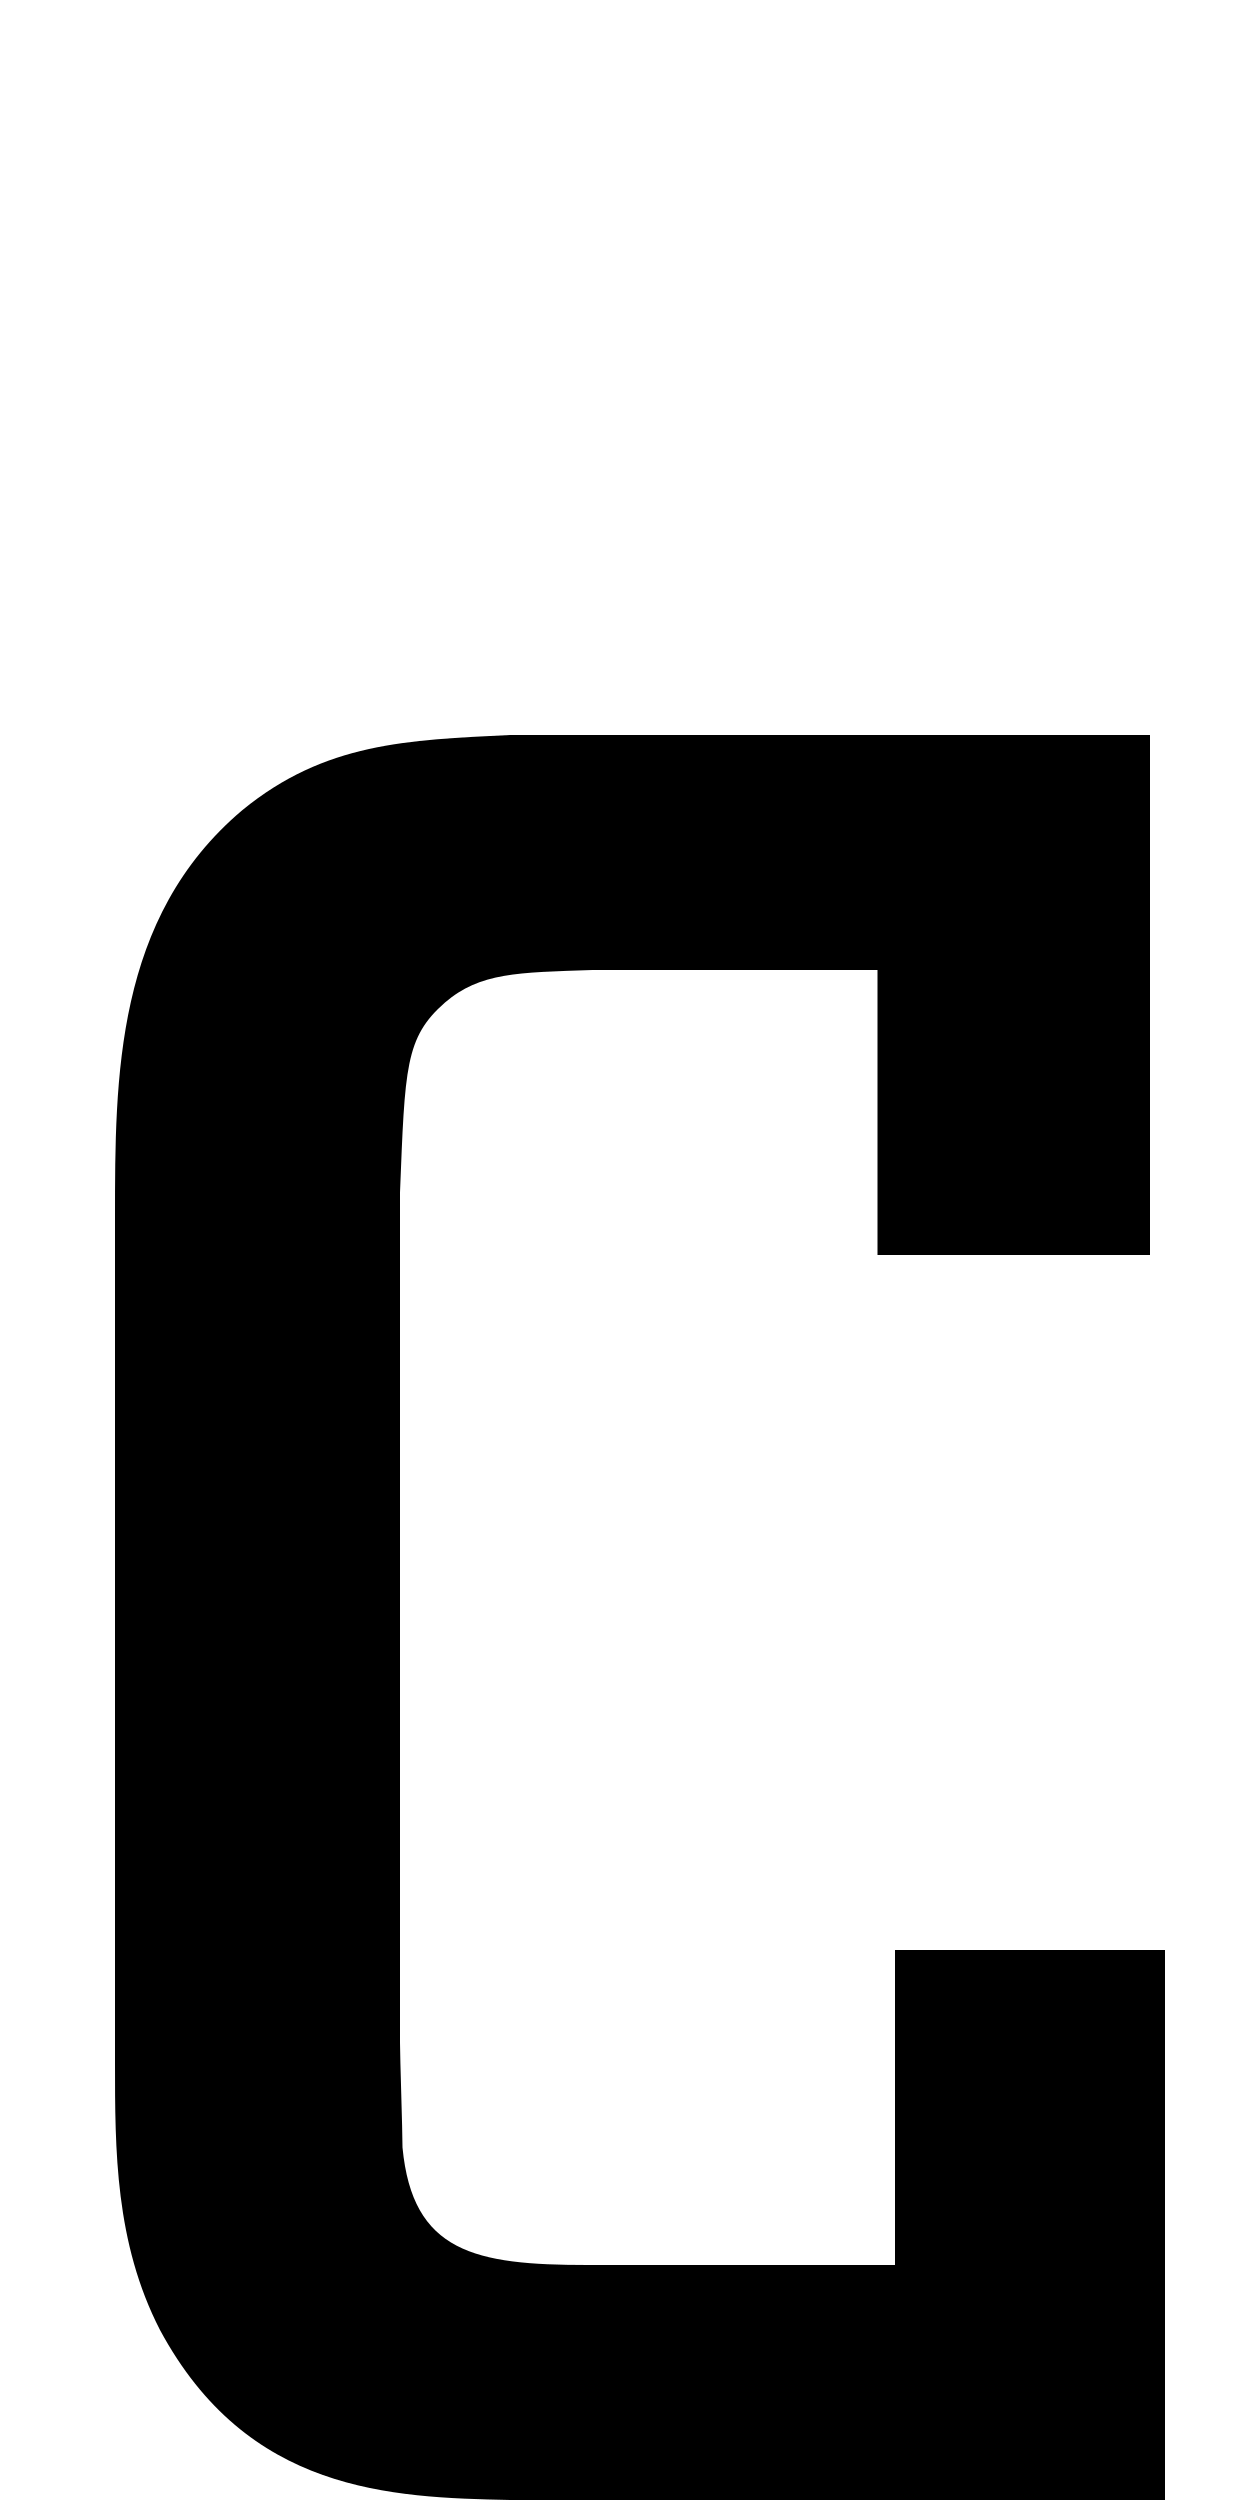
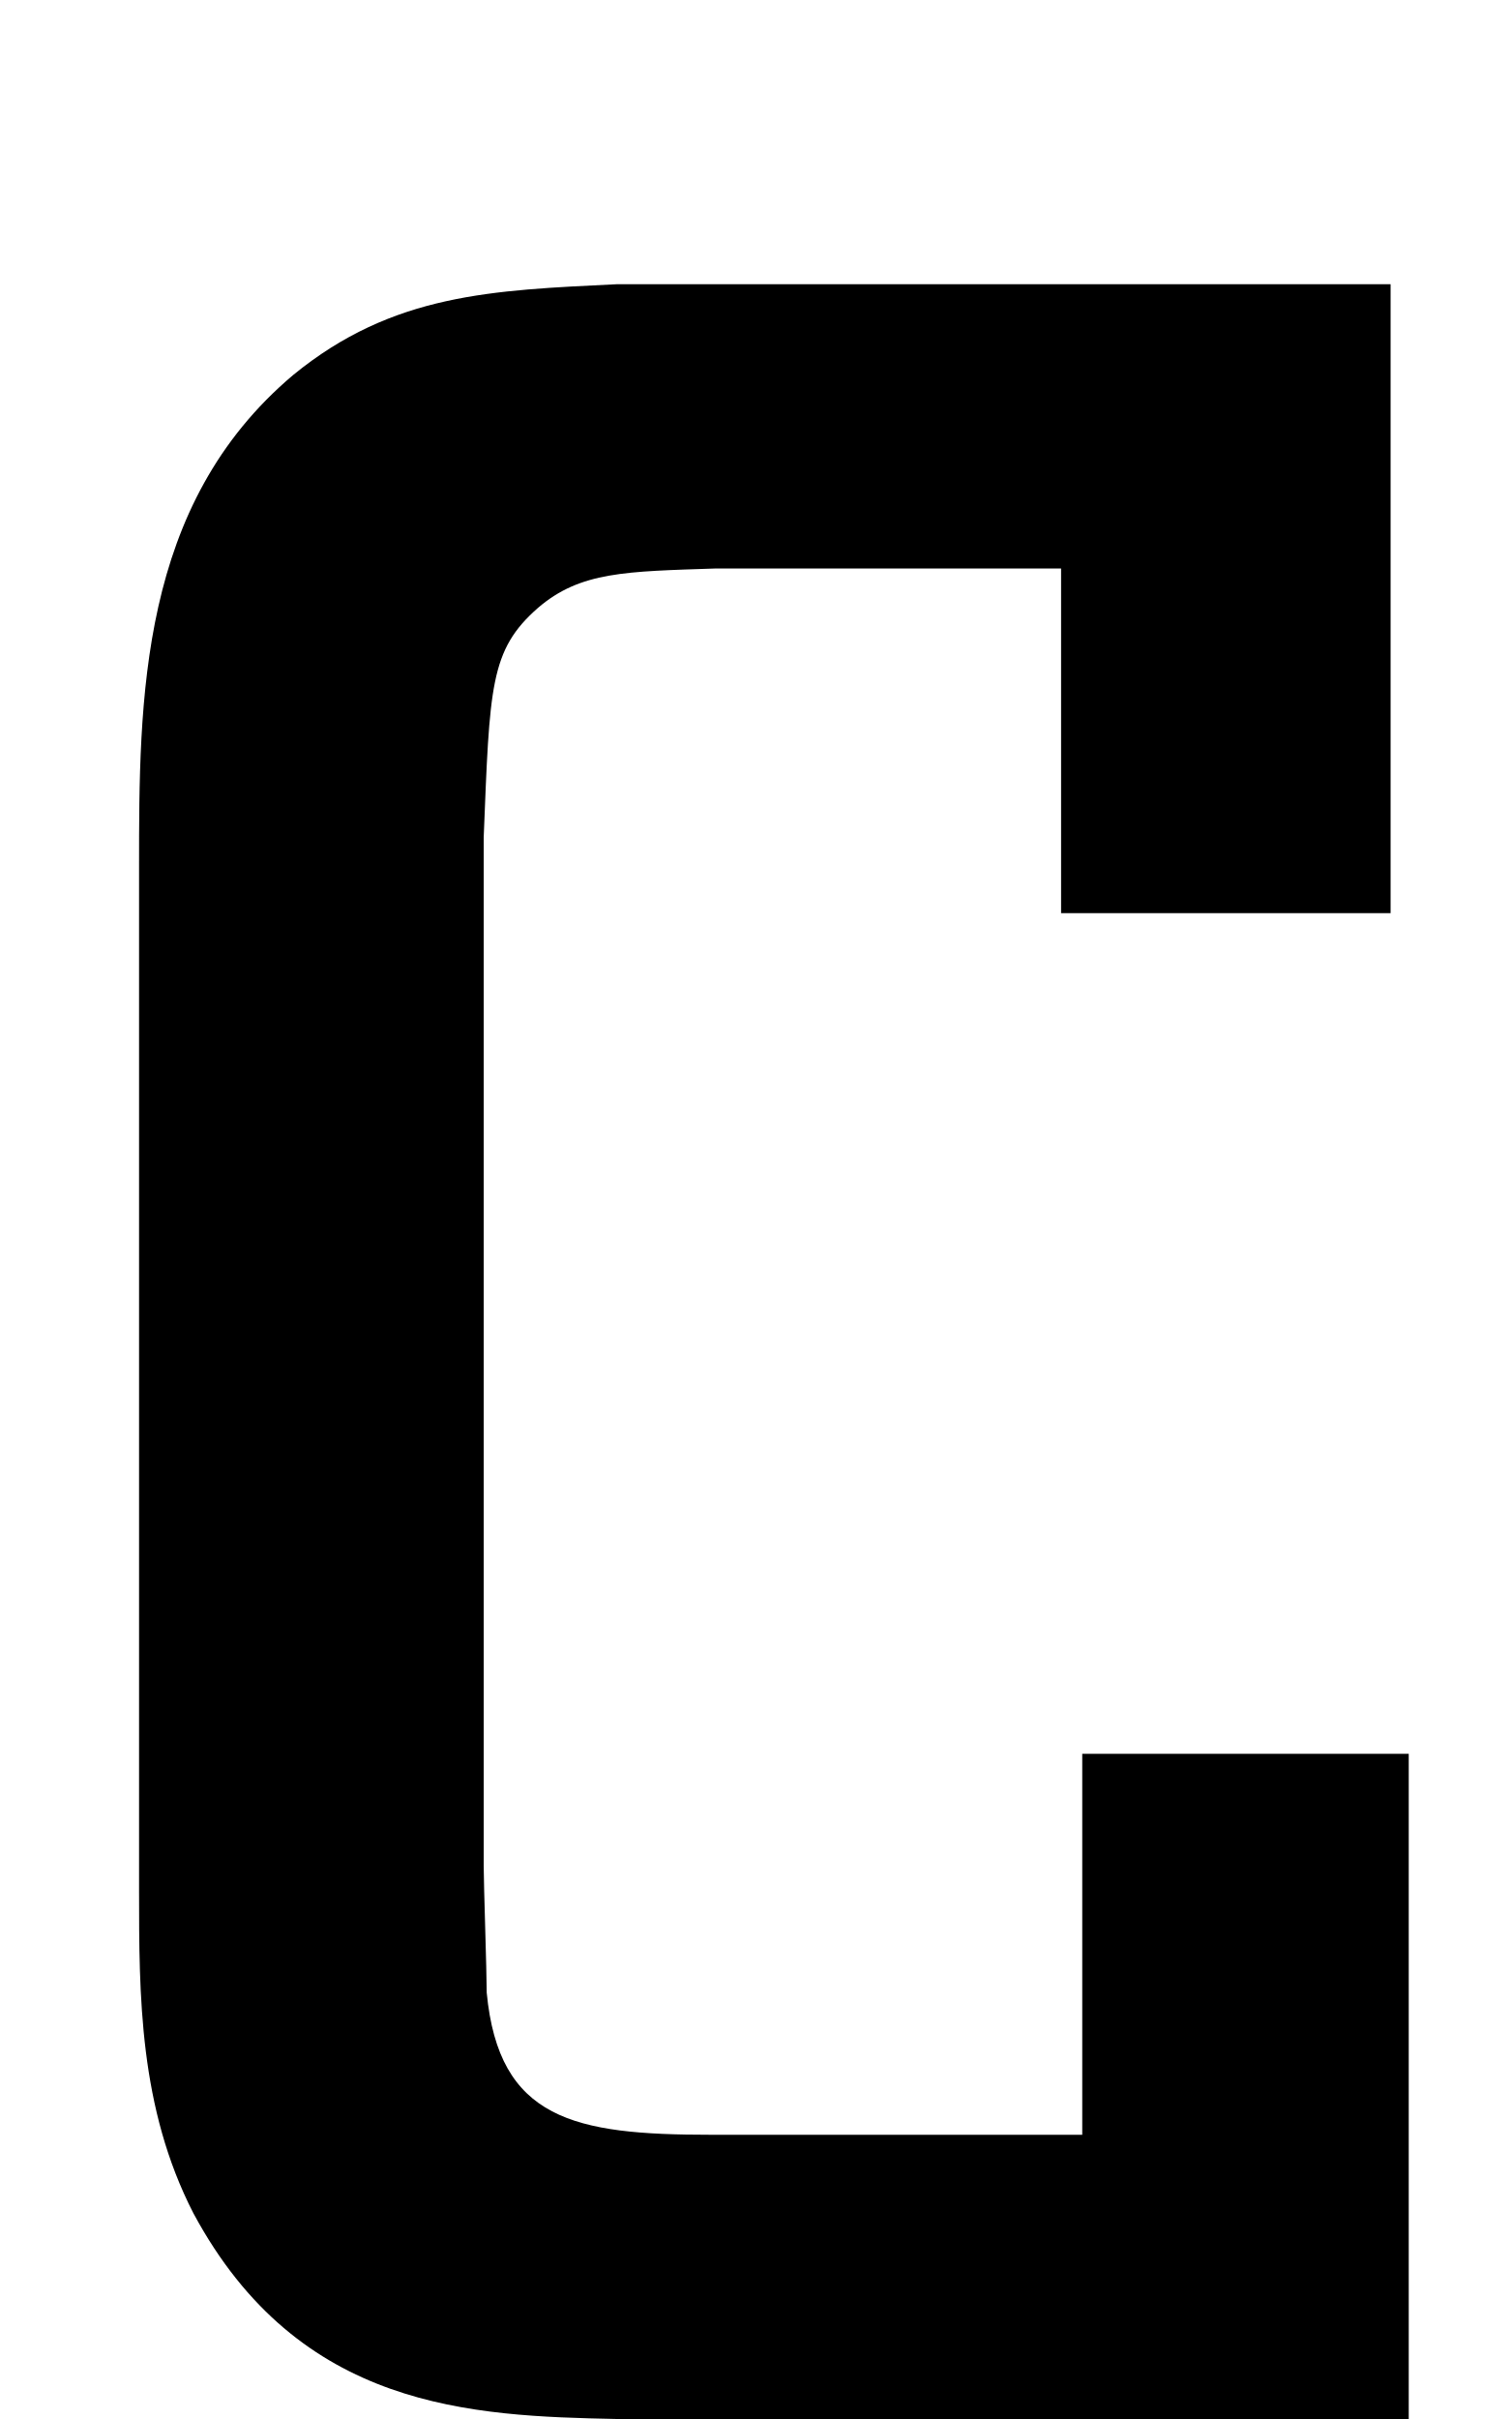
- <svg xmlns="http://www.w3.org/2000/svg" version="1.1" viewBox="0 -200 500 1000">
-   <path d="M 204,94 H 460 V 302 H 351 V 188 H 237 c -30,1 -45,1 -59,13 -16,14 -16,26 -18,76 v 340 c 0,6 1,35 1,42 4,42 29,47 74,47 H 358 V 580 H 466 V 800 H 204 C 156,799 99,797 64,732 46,697 46,660 46,625 V 287 C 46,231 46,167 97,124 130,97 163,96 204,94 Z" />
+ <svg xmlns="http://www.w3.org/2000/svg" version="1.1" viewBox="0 0 500 800">
+   <path d="M204,94h256v208h-109v-114h-114c-30,1,-45,1,-59,13c-16,14,-16,26,-18,76v340c0,6,1,35,1,42c4,42,29,47,74,47h123v-126h108v220h-262c-48,-1,-105,-3,-140,-68c-18,-35,-18,-72,-18,-107v-338c0,-56,0,-120,51,-163c33,-27,66,-28,107,-30z" />
</svg>
